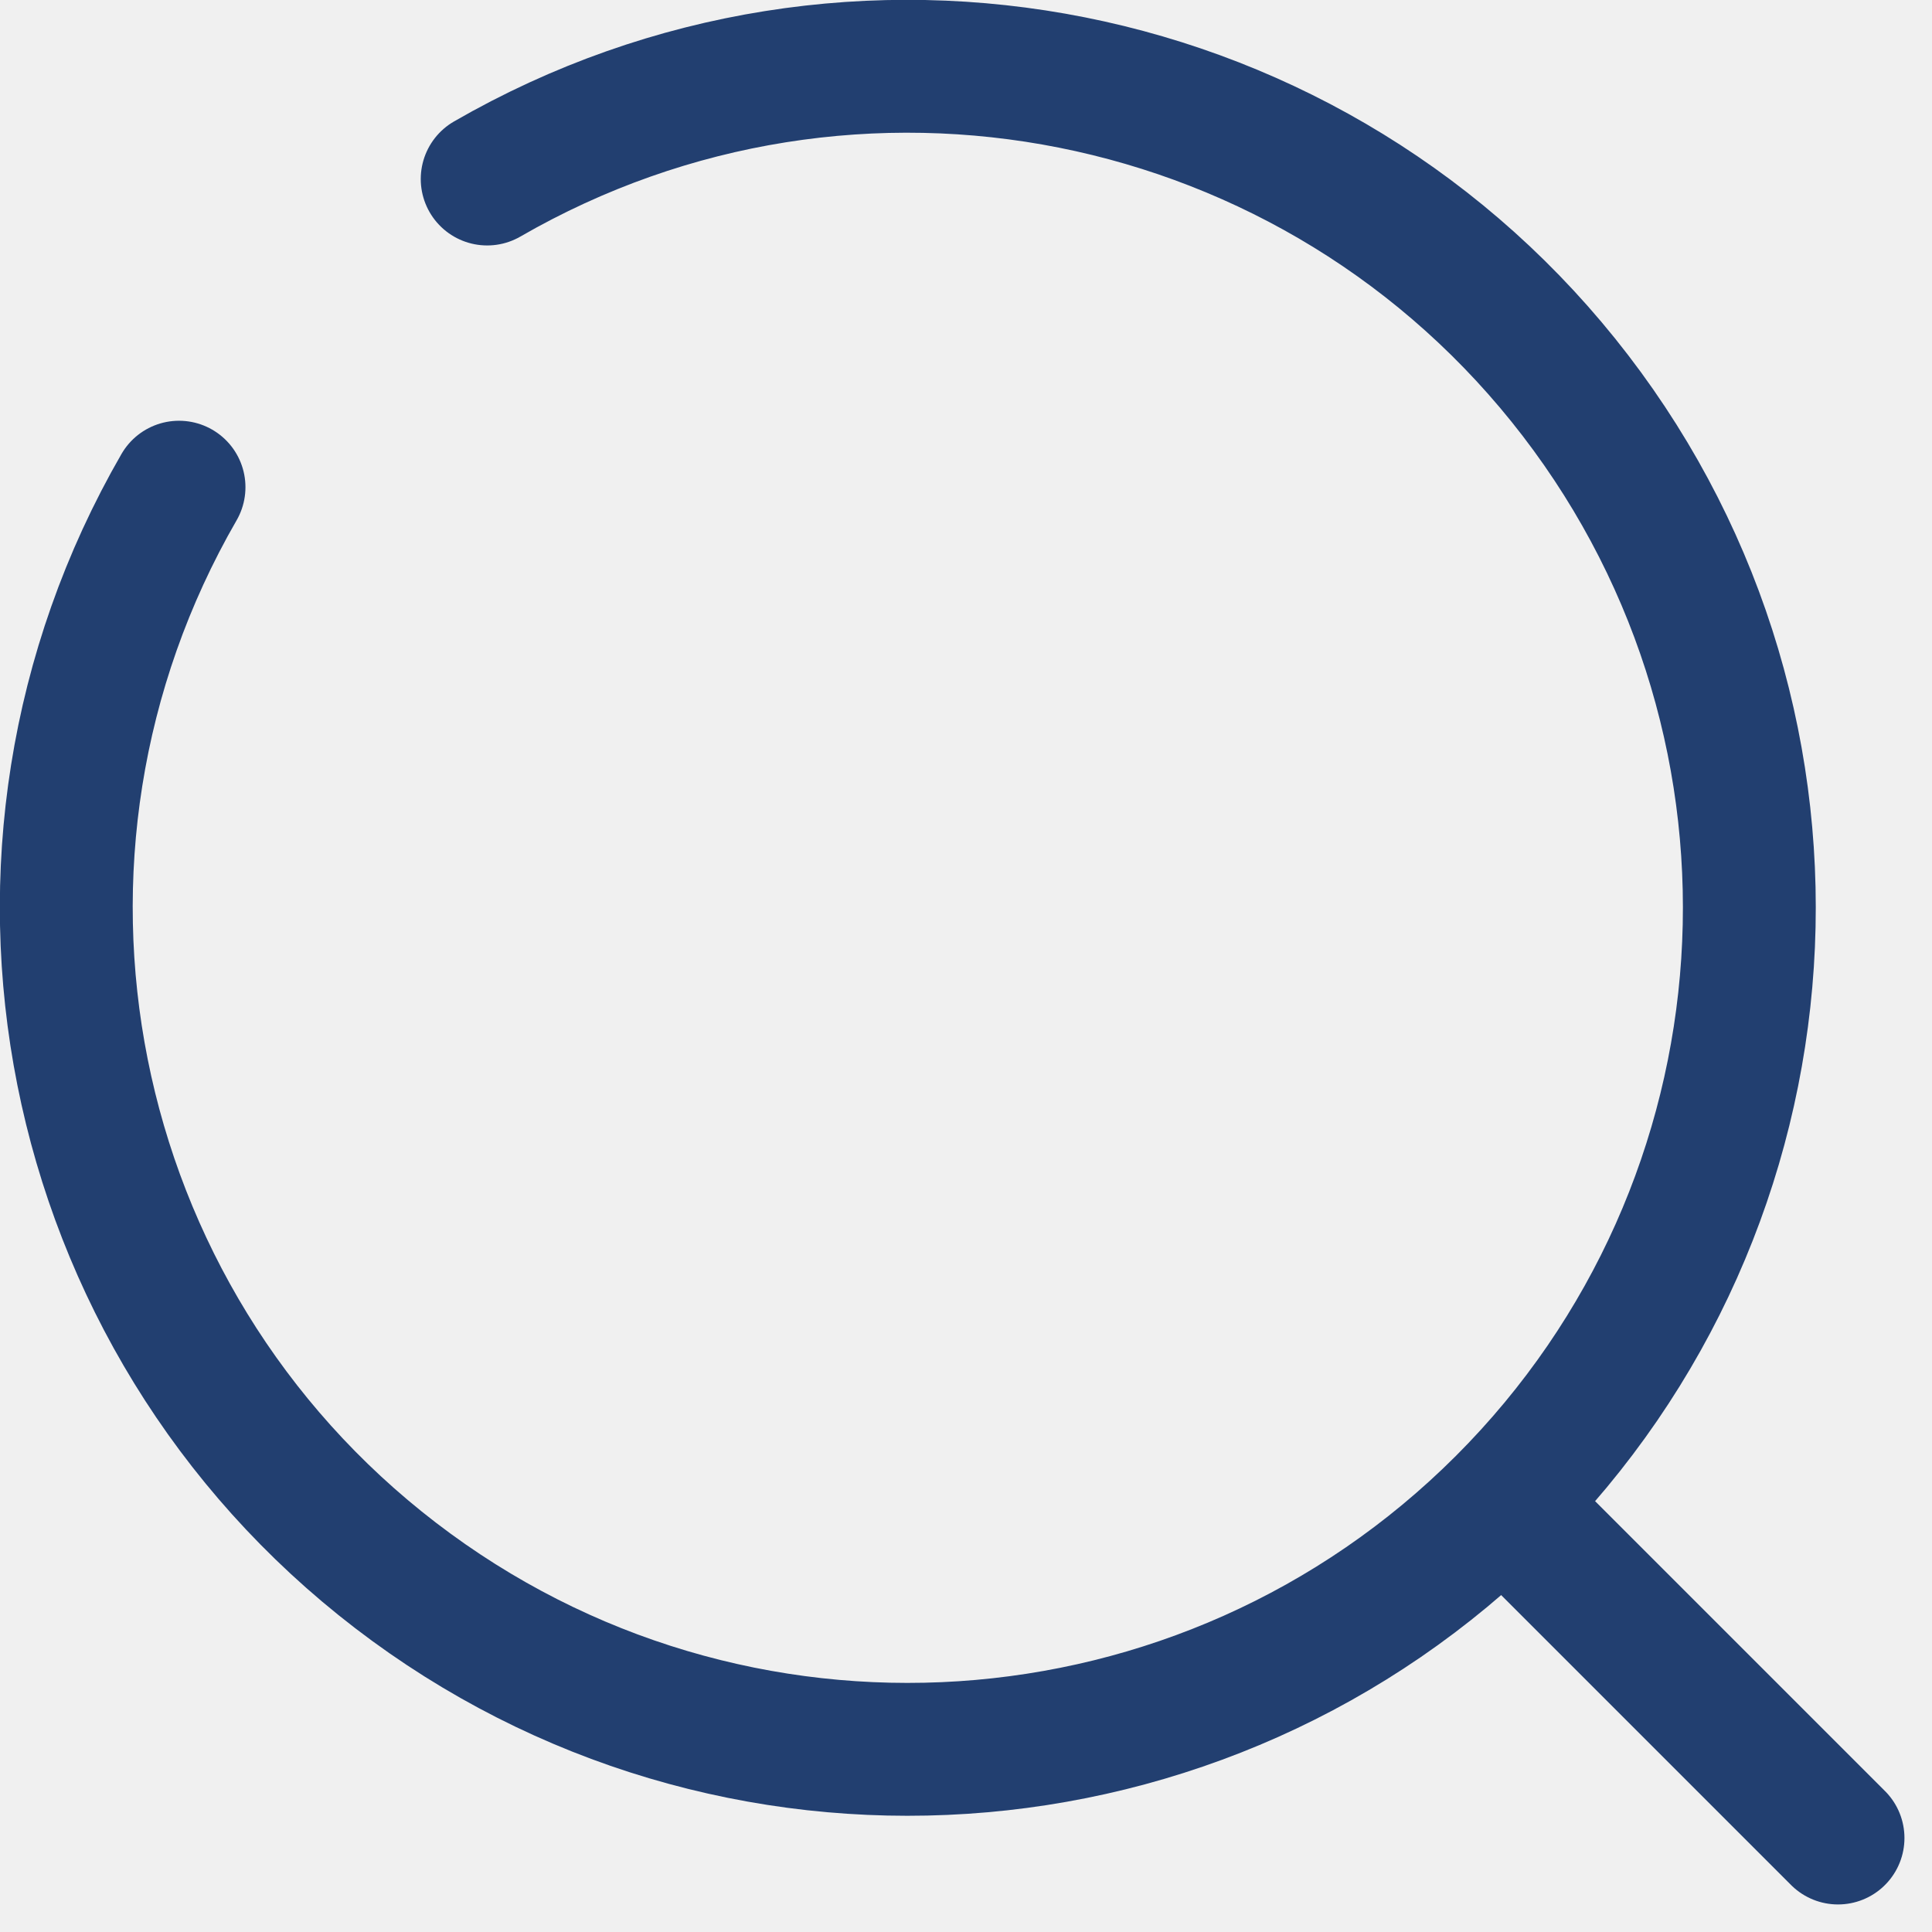
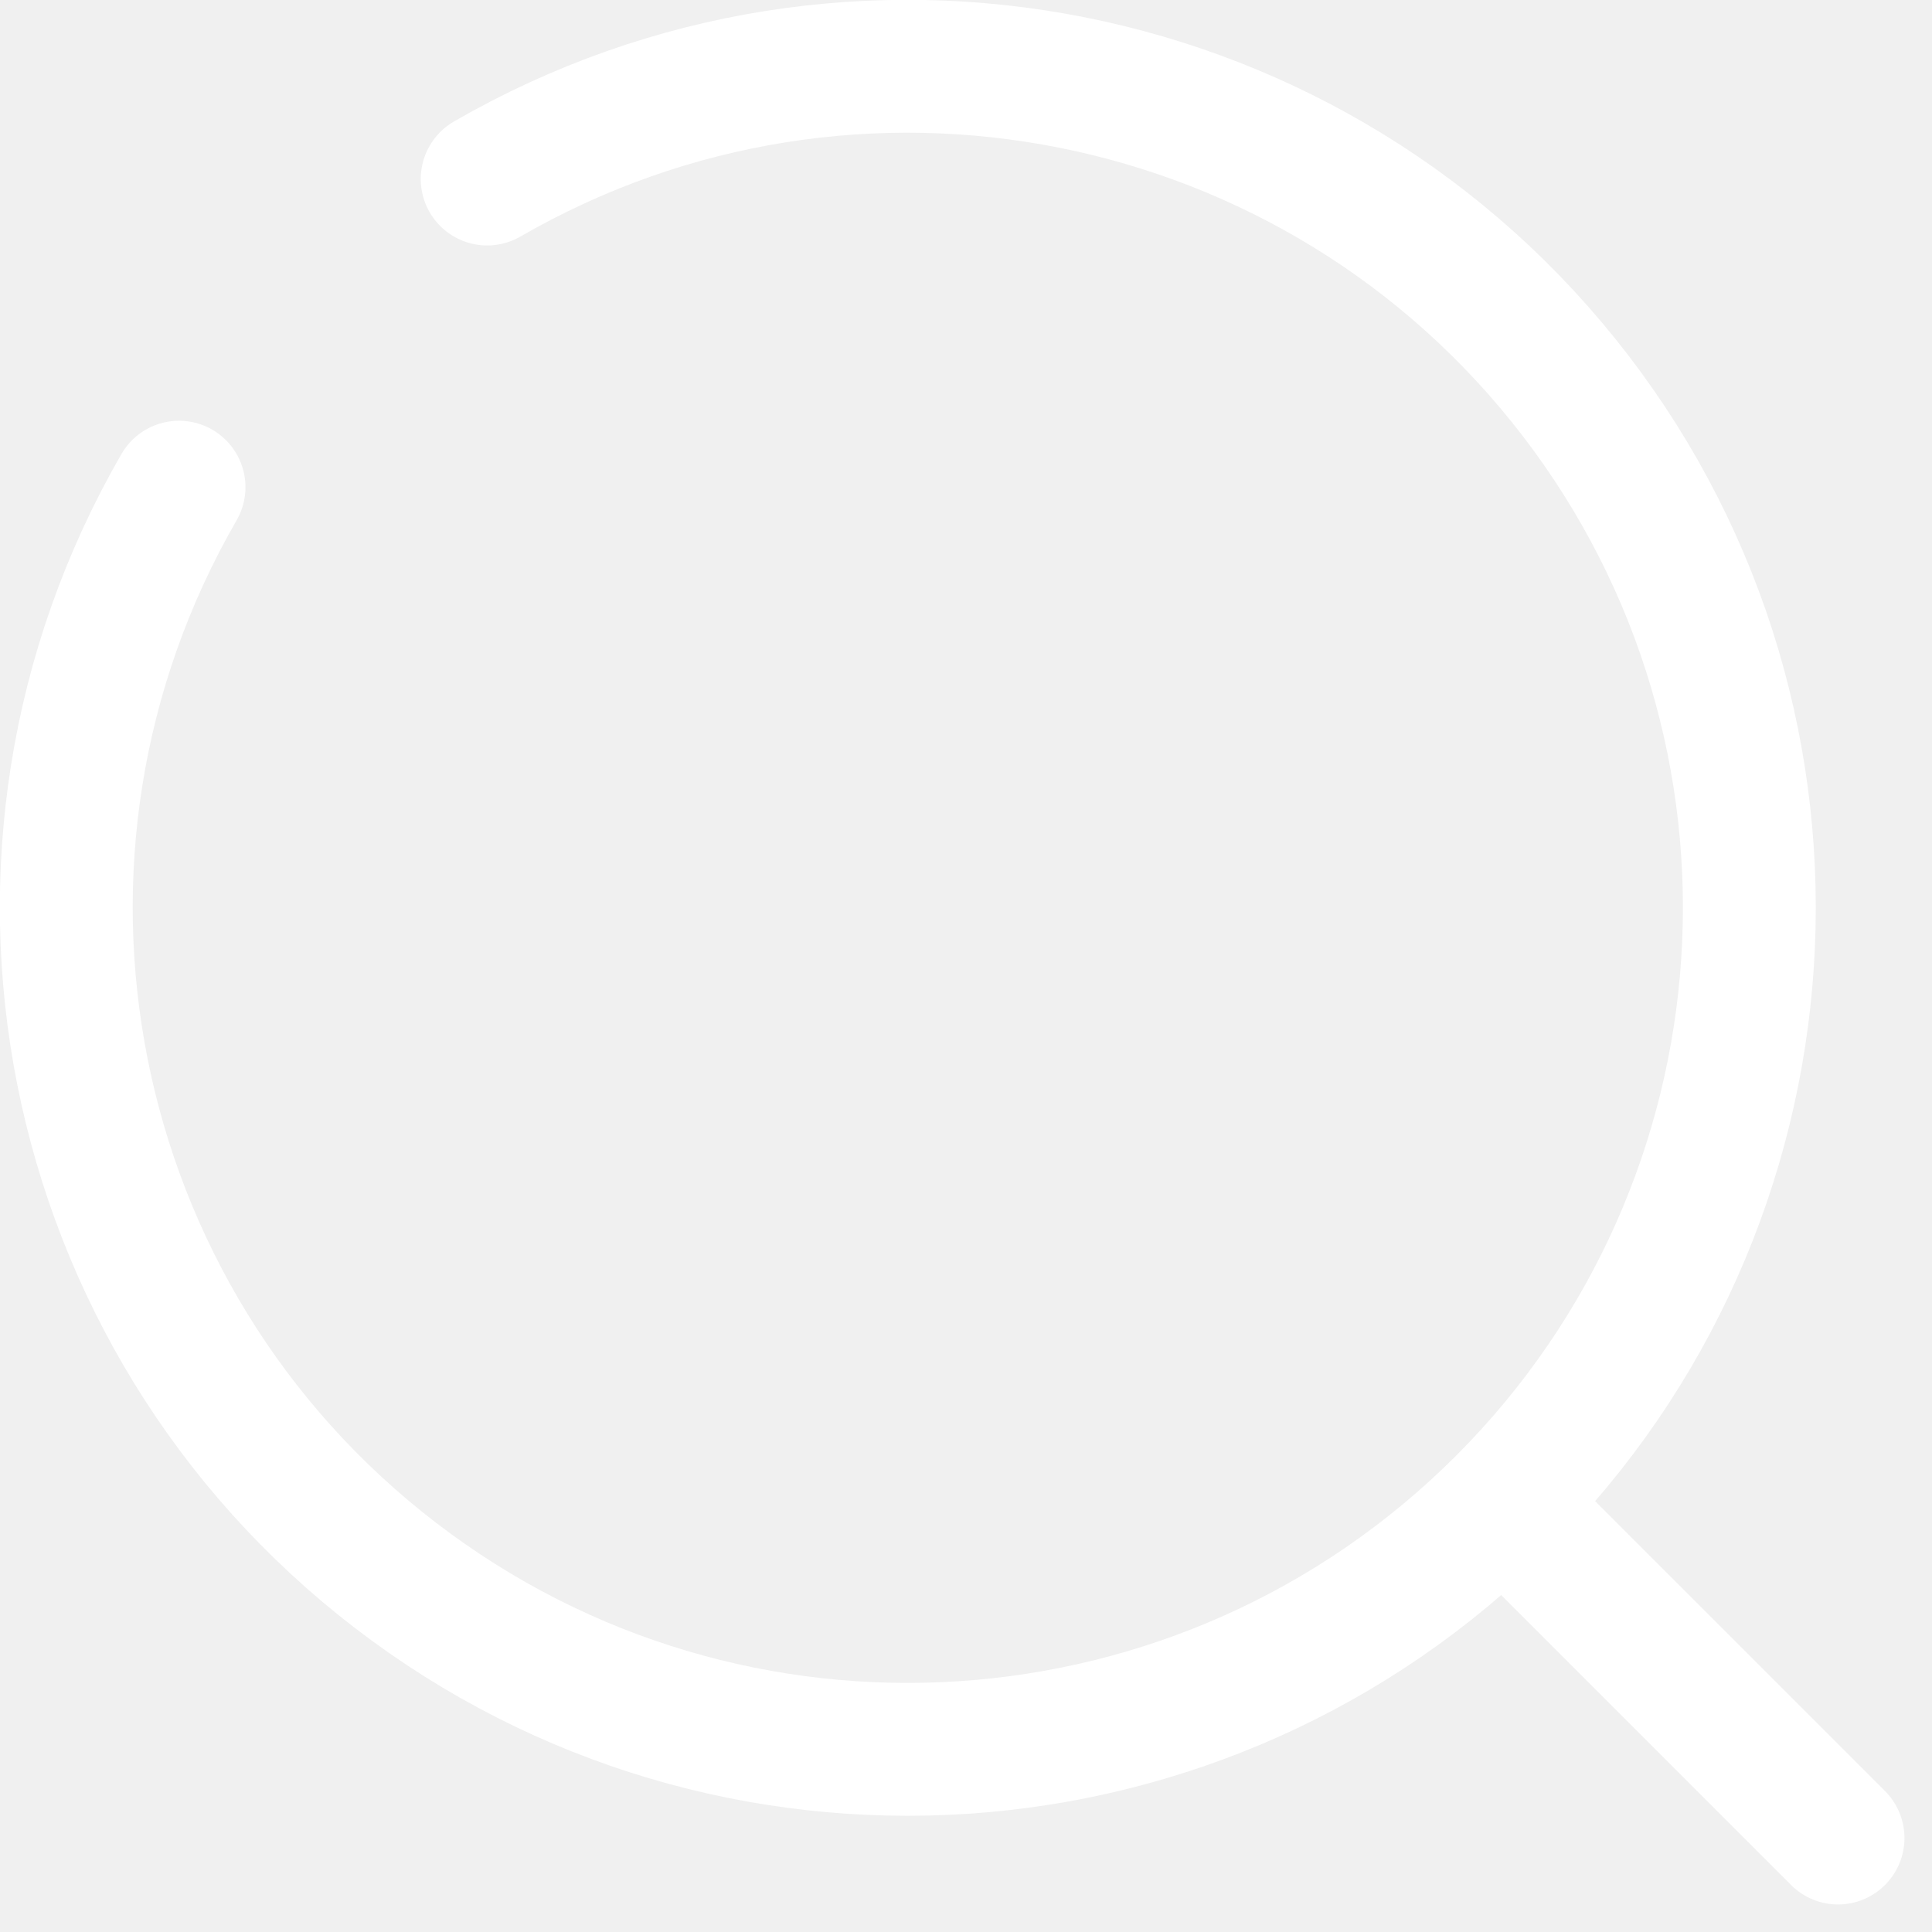
<svg xmlns="http://www.w3.org/2000/svg" width="21.811" height="21.811" viewBox="0 0 21.811 21.811">
  <g id="Group_50962" data-name="Group 50962" transform="translate(-4.25 -4.25)">
-     <path id="Path_48237" data-name="Path 48237" d="M21.5,21.5,25,25" fill="none" stroke="#223f70" stroke-linecap="round" stroke-width="1.5" />
-     <path id="Path_48238" data-name="Path 48238" d="M9.75,6.271A9.5,9.5,0,1,1,6.271,9.75" fill="none" stroke="#223f70" stroke-linecap="round" stroke-width="1.5" />
+     <path id="Path_48237" data-name="Path 48237" d="M21.5,21.5,25,25" fill="none" stroke="#fff" stroke-linecap="round" stroke-width="1.5" />
+     <path id="Path_48238" data-name="Path 48238" d="M9.75,6.271A9.5,9.5,0,1,1,6.271,9.75" fill="none" stroke="#fff" stroke-linecap="round" stroke-width="1.5" />
  </g>
</svg>
